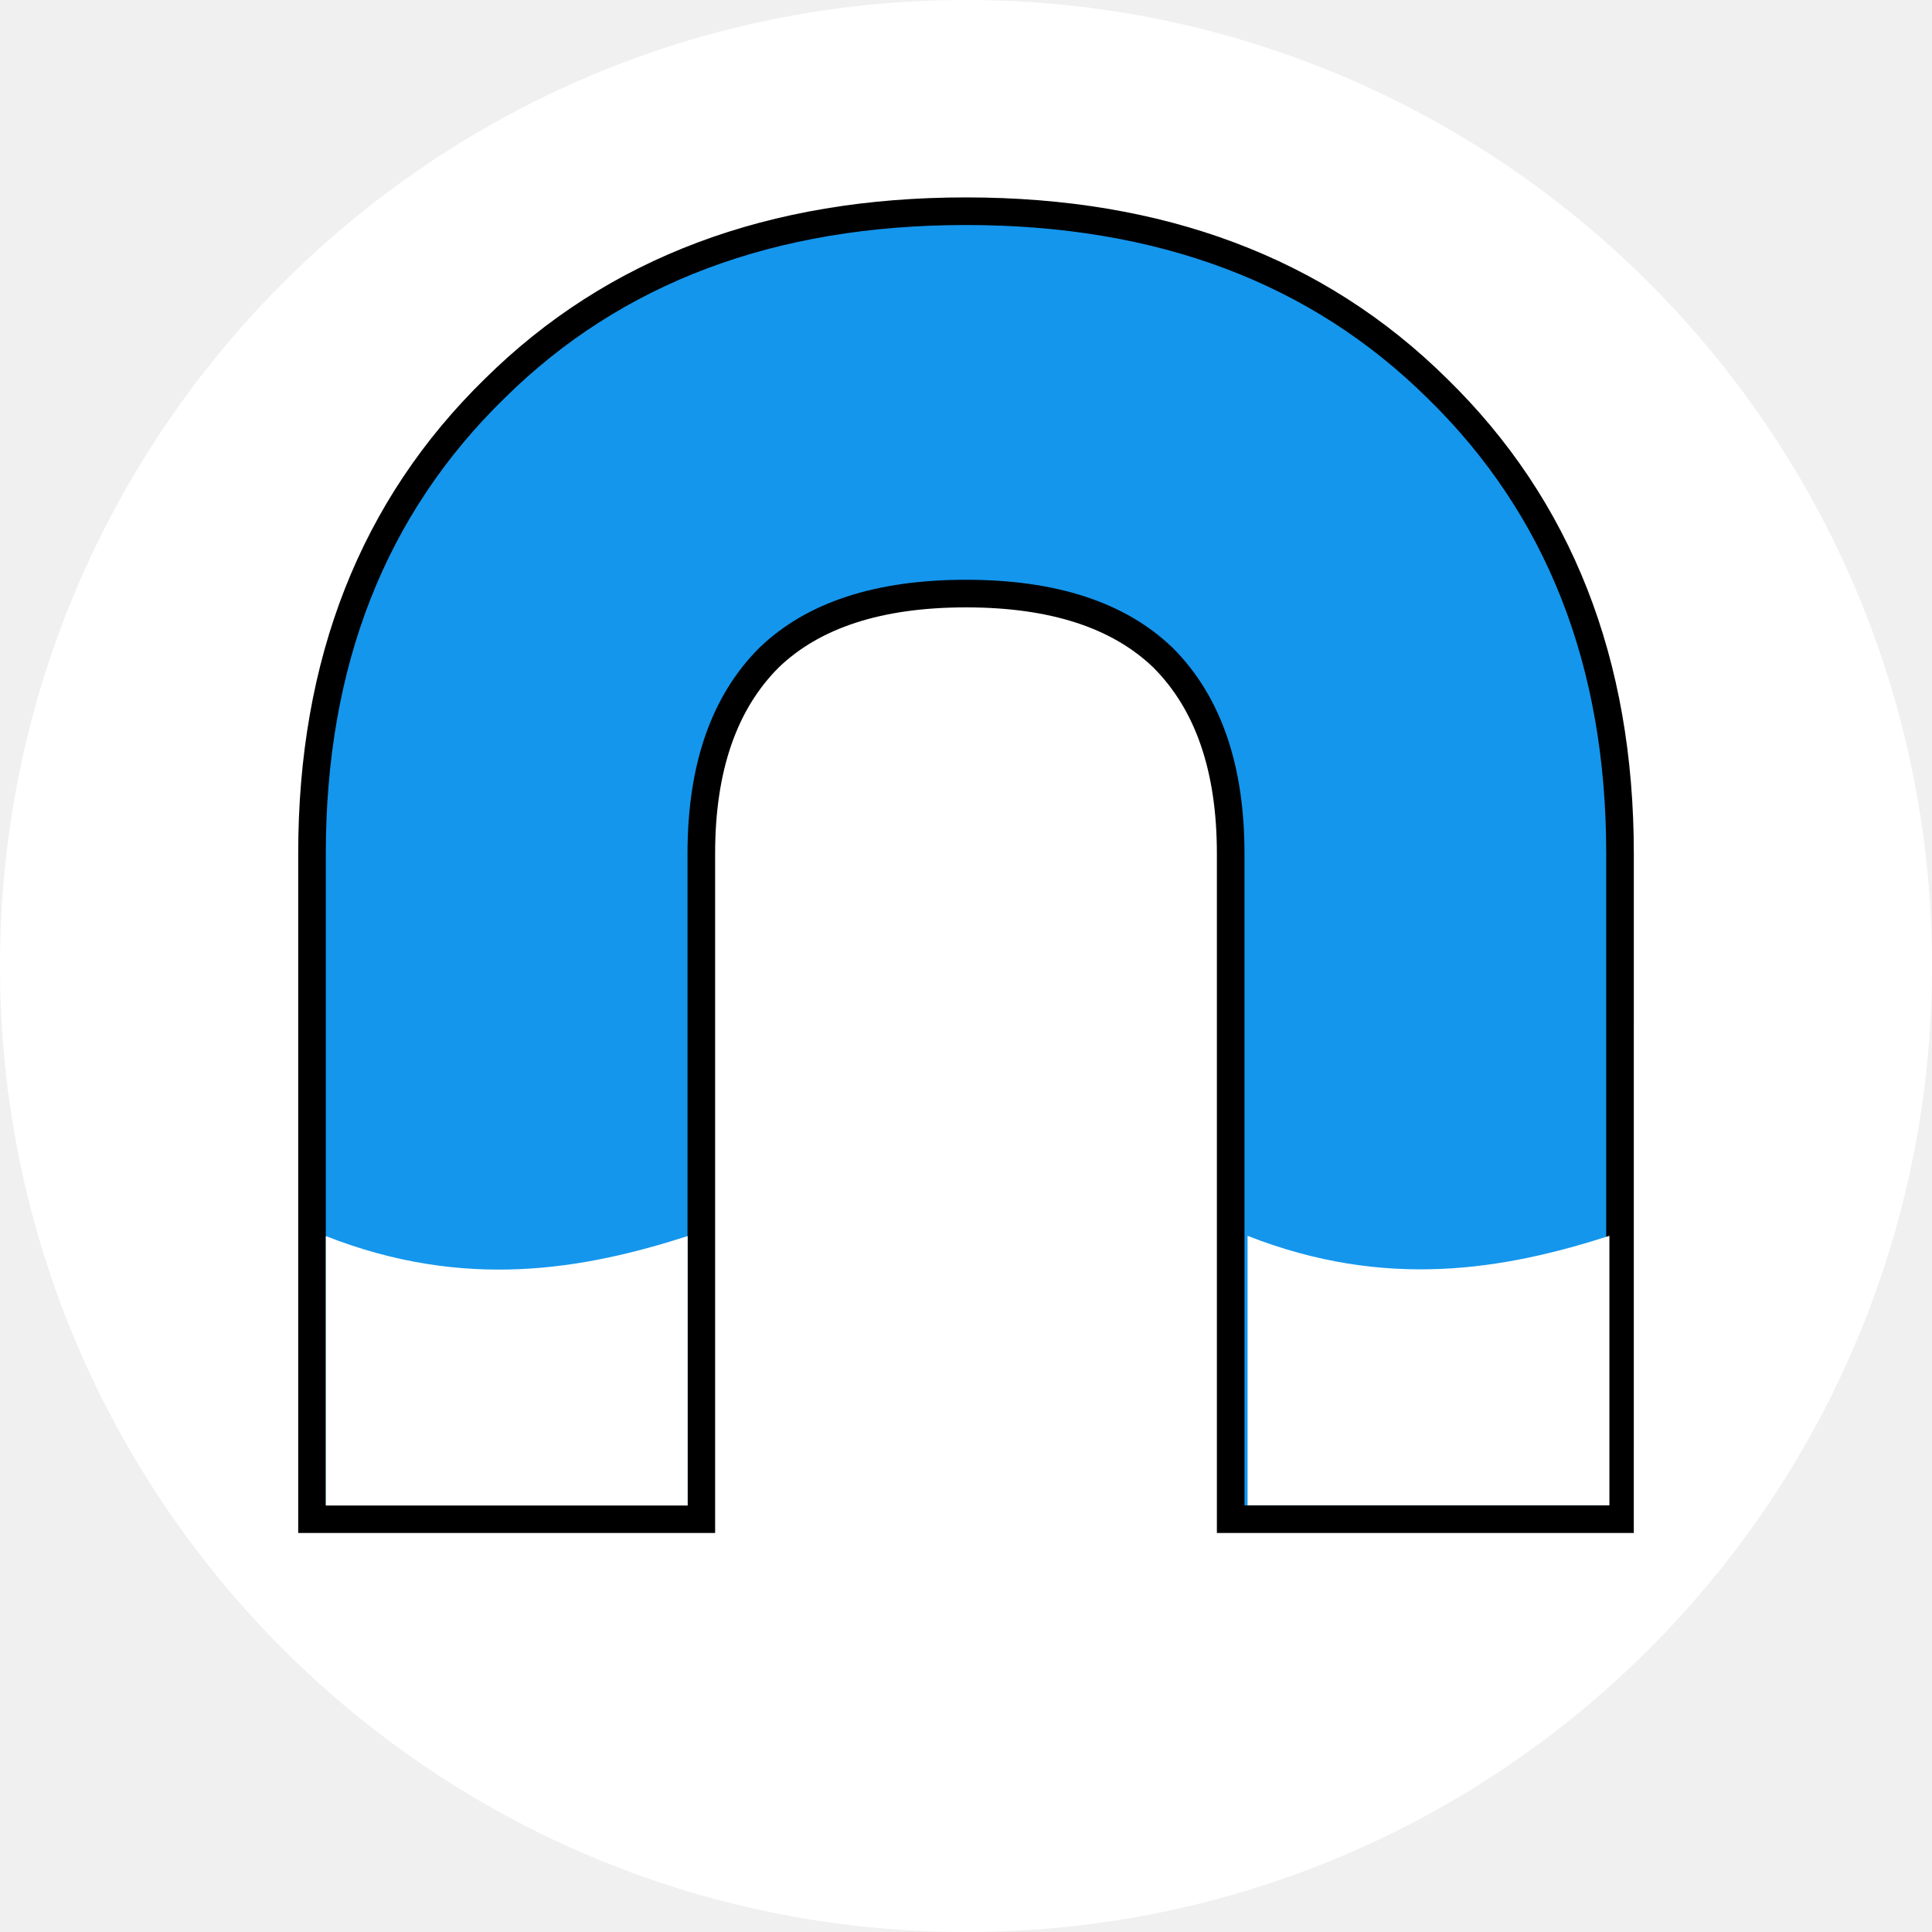
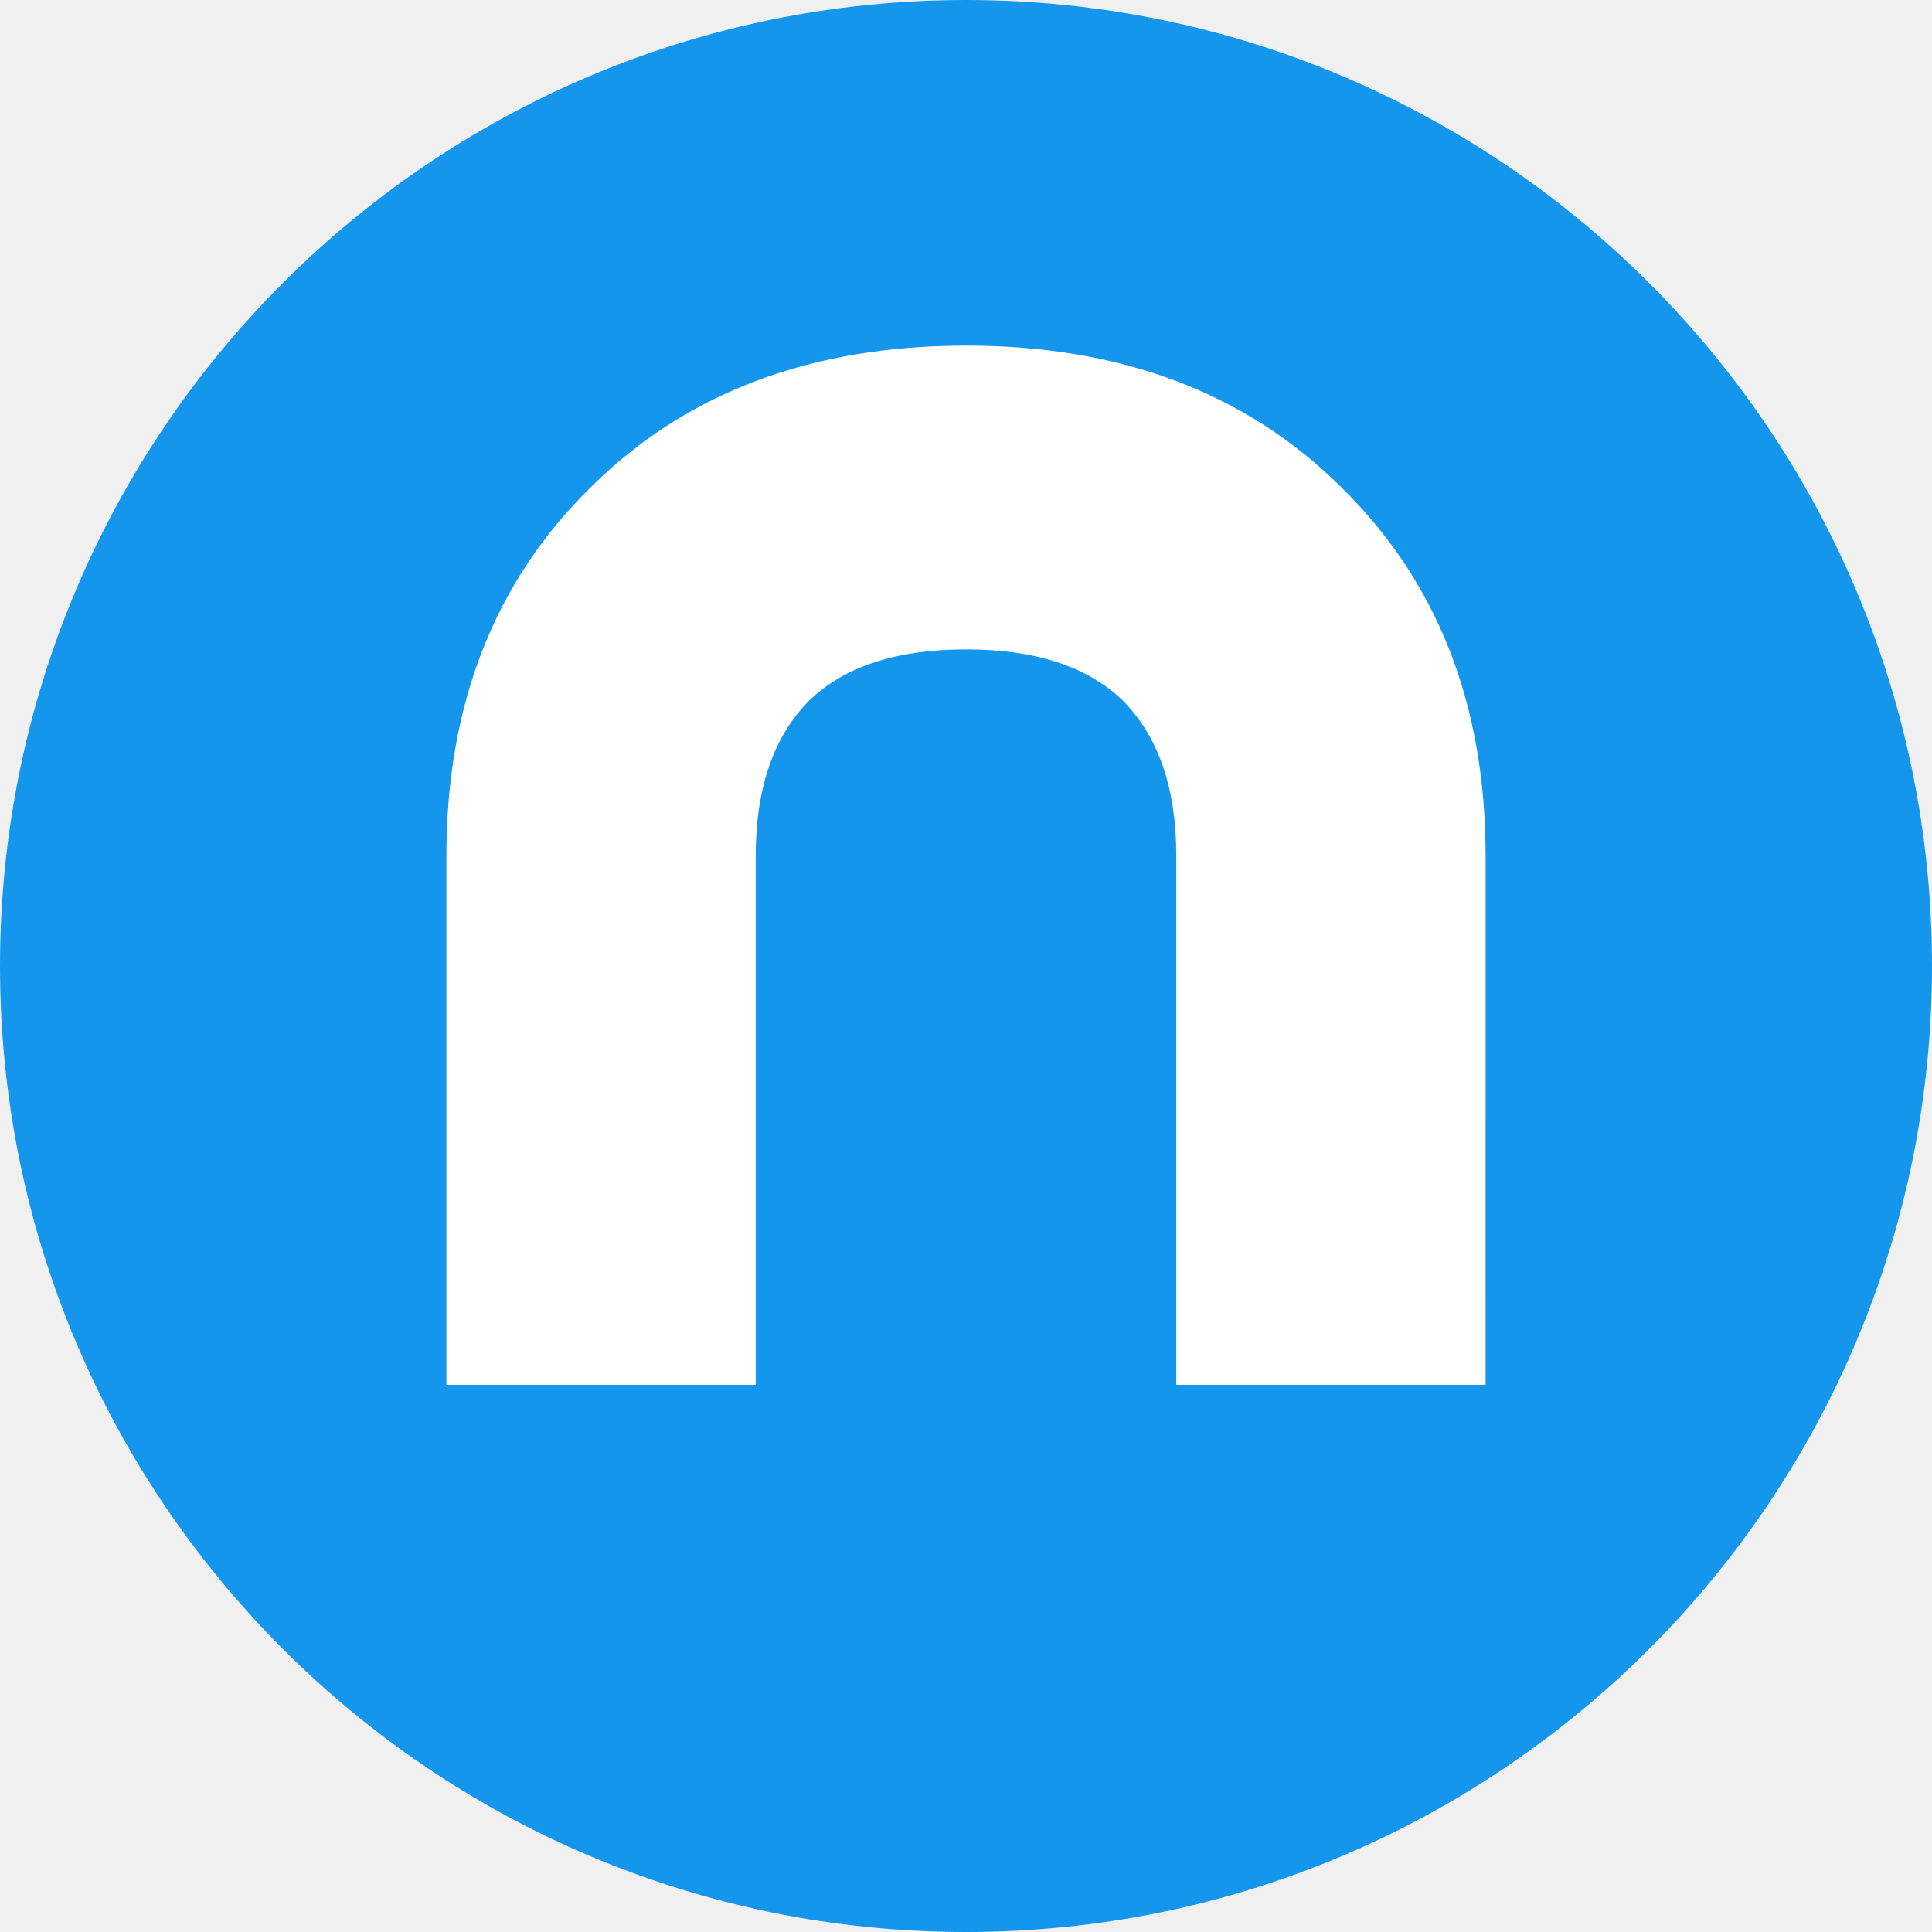
<svg xmlns="http://www.w3.org/2000/svg" width="115" height="115" id="svg2" version="1.1">
  <defs id="defs4">
    <clipPath clipPathUnits="userSpaceOnUse" id="clipPath3120">
      <path id="path3122" style="font-style:normal;font-variant:normal;font-weight:normal;font-stretch:normal;font-size:218.141px;line-height:125%;font-family:'Fredoka One';-inkscape-font-specification:'Fredoka One';letter-spacing:0px;word-spacing:0px;fill:#000000;fill-opacity:1;stroke:none" d="m 920.323,353.506 c 14.543,1.2e-4 26.613,5.599 36.211,16.797 9.744,11.053 14.615,24.577 14.616,40.574 v 38.393 c -1e-4,3.345 -0.145,5.89 -0.436,7.635 -0.145,1.6 -0.727,3.418 -1.745,5.454 -2.036,3.927 -7.708,5.89 -17.015,5.89 -10.325,0 -16.288,-2.69 -17.888,-8.071 -0.873,-2.472 -1.309,-6.181 -1.309,-11.125 v -38.393 c -9e-5,-5.962 -1.745,-10.616 -5.235,-13.961 -3.345,-3.345 -7.926,-5.017 -13.743,-5.017 -5.672,7e-5 -10.325,1.745 -13.961,5.235 -3.49,3.49 -5.235,8.071 -5.235,13.743 v 38.611 c -4e-5,3.345 -0.145,5.89 -0.436,7.635 -0.145,1.6 -0.8,3.418 -1.963,5.454 -1.891,3.927 -7.49,5.89 -16.797,5.89 -9.162,0 -14.761,-1.963 -16.797,-5.89 -1.018,-2.181 -1.672,-4.072 -1.963,-5.672 -0.145,-1.745 -0.218,-4.29 -0.218,-7.635 v -77.222 c -1e-5,-3.199 0.073,-5.599 0.218,-7.199 0.291,-1.745 1.018,-3.636 2.181,-5.672 2.036,-3.636 7.635,-5.453 16.797,-5.454 22.694,15.386 23.04,0.233 44.719,0" />
    </clipPath>
    <clipPath clipPathUnits="userSpaceOnUse" id="clipPath3120-3">
      <path id="path3122-6" style="font-style:normal;font-variant:normal;font-weight:normal;font-stretch:normal;font-size:218.141px;line-height:125%;font-family:'Fredoka One';-inkscape-font-specification:'Fredoka One';letter-spacing:0px;word-spacing:0px;fill:#000000;fill-opacity:1;stroke:none" d="m 920.323,353.506 c 14.543,1.2e-4 26.613,5.599 36.211,16.797 9.744,11.053 14.615,24.577 14.616,40.574 v 38.393 c -1e-4,3.345 -0.145,5.89 -0.436,7.635 -0.145,1.6 -0.727,3.418 -1.745,5.454 -2.036,3.927 -7.708,5.89 -17.015,5.89 -10.325,0 -16.288,-2.69 -17.888,-8.071 -0.873,-2.472 -1.309,-6.181 -1.309,-11.125 v -38.393 c -9e-5,-5.962 -1.745,-10.616 -5.235,-13.961 -3.345,-3.345 -7.926,-5.017 -13.743,-5.017 -5.672,7e-5 -10.325,1.745 -13.961,5.235 -3.49,3.49 -5.235,8.071 -5.235,13.743 v 38.611 c -4e-5,3.345 -0.145,5.89 -0.436,7.635 -0.145,1.6 -0.8,3.418 -1.963,5.454 -1.891,3.927 -7.49,5.89 -16.797,5.89 -9.162,0 -14.761,-1.963 -16.797,-5.89 -1.018,-2.181 -1.672,-4.072 -1.963,-5.672 -0.145,-1.745 -0.218,-4.29 -0.218,-7.635 v -77.222 c -1e-5,-3.199 0.073,-5.599 0.218,-7.199 0.291,-1.745 1.018,-3.636 2.181,-5.672 2.036,-3.636 7.635,-5.453 16.797,-5.454 22.694,15.386 23.04,0.233 44.719,0" />
    </clipPath>
    <clipPath clipPathUnits="userSpaceOnUse" id="clipPath3150">
      <path id="path3152" style="font-style:normal;font-variant:normal;font-weight:normal;font-stretch:normal;font-size:218.141px;line-height:125%;font-family:'Fredoka One';-inkscape-font-specification:'Fredoka One';letter-spacing:0px;word-spacing:0px;fill:#000000;fill-opacity:1;stroke:none" d="m 948.329,222.561 c 14.543,1.2e-4 26.613,5.599 36.212,16.797 9.743,11.053 14.615,24.577 14.616,40.574 v 38.393 c -2e-4,3.345 -0.146,5.89 -0.436,7.635 -0.146,1.6 -0.727,3.418 -1.745,5.454 -2.036,3.927 -7.708,5.89 -17.015,5.89 -10.325,0 -16.288,-2.69 -17.888,-8.071 -0.873,-2.472 -1.309,-6.181 -1.309,-11.125 v -38.393 c -10e-5,-5.962 -1.745,-10.616 -5.235,-13.961 -3.345,-3.345 -7.926,-5.017 -13.743,-5.017 -5.672,7e-5 -10.325,1.745 -13.961,5.235 -3.49,3.49 -5.236,8.071 -5.235,13.743 v 38.611 c -1e-4,3.345 -0.145,5.89 -0.436,7.635 -0.145,1.6 -0.8,3.418 -1.963,5.454 -1.891,3.927 -7.489,5.89 -16.797,5.89 -9.162,0 -14.761,-1.963 -16.797,-5.89 -1.018,-2.181 -1.673,-4.072 -1.963,-5.672 -0.145,-1.745 -0.218,-4.29 -0.218,-7.635 V 240.885 c 0,-3.199 0.073,-5.599 0.218,-7.199 0.291,-1.745 1.018,-3.636 2.181,-5.672 2.036,-3.636 7.635,-5.453 16.797,-5.454 22.694,15.386 23.04,0.233 44.719,0" />
    </clipPath>
    <clipPath clipPathUnits="userSpaceOnUse" id="clipPath3150-6">
      <path id="path3152-2" style="font-style:normal;font-variant:normal;font-weight:normal;font-stretch:normal;font-size:218.141px;line-height:125%;font-family:'Fredoka One';-inkscape-font-specification:'Fredoka One';letter-spacing:0px;word-spacing:0px;fill:#000000;fill-opacity:1;stroke:none" d="m 948.329,222.561 c 14.543,1.2e-4 26.613,5.599 36.212,16.797 9.743,11.053 14.615,24.577 14.616,40.574 v 38.393 c -2e-4,3.345 -0.146,5.89 -0.436,7.635 -0.146,1.6 -0.727,3.418 -1.745,5.454 -2.036,3.927 -7.708,5.89 -17.015,5.89 -10.325,0 -16.288,-2.69 -17.888,-8.071 -0.873,-2.472 -1.309,-6.181 -1.309,-11.125 v -38.393 c -10e-5,-5.962 -1.745,-10.616 -5.235,-13.961 -3.345,-3.345 -7.926,-5.017 -13.743,-5.017 -5.672,7e-5 -10.325,1.745 -13.961,5.235 -3.49,3.49 -5.236,8.071 -5.235,13.743 v 38.611 c -1e-4,3.345 -0.145,5.89 -0.436,7.635 -0.145,1.6 -0.8,3.418 -1.963,5.454 -1.891,3.927 -7.489,5.89 -16.797,5.89 -9.162,0 -14.761,-1.963 -16.797,-5.89 -1.018,-2.181 -1.673,-4.072 -1.963,-5.672 -0.145,-1.745 -0.218,-4.29 -0.218,-7.635 V 240.885 c 0,-3.199 0.073,-5.599 0.218,-7.199 0.291,-1.745 1.018,-3.636 2.181,-5.672 2.036,-3.636 7.635,-5.453 16.797,-5.454 22.694,15.386 23.04,0.233 44.719,0" />
    </clipPath>
    <clipPath clipPathUnits="userSpaceOnUse" id="clipPath3847-6">
      <rect style="fill:#ffffff;fill-opacity:1;stroke:none" id="rect3849-3" width="135.684" height="31.608" x="41.63" y="1728.471" />
    </clipPath>
    <clipPath clipPathUnits="userSpaceOnUse" id="clipPath3959">
      <path style="fill:#003656;fill-opacity:0.583;stroke:#000000;stroke-width:1px;stroke-linecap:butt;stroke-linejoin:miter;stroke-opacity:1" d="m 1007.469,1192.538 -12.084,17.953 1.381,18.989 49.027,-2.762 c 0,0 22.097,-57.313 20.025,-58.004 -2.071,-0.691 -11.048,-6.56 -16.227,-6.215 -5.179,0.345 -34.871,12.775 -34.871,12.775 z" id="path3961" />
    </clipPath>
    <clipPath clipPathUnits="userSpaceOnUse" id="clipPath3959-9">
      <path style="fill:#003656;fill-opacity:0.583;stroke:#000000;stroke-width:1px;stroke-linecap:butt;stroke-linejoin:miter;stroke-opacity:1" d="m 994.594,1196.913 -2.959,9.391 c -3.659,6.102 -4.736,13.788 -2.431,23.552 l 56.589,-3.137 c 0,0 22.097,-57.313 20.025,-58.004 -2.071,-0.691 -11.048,-6.56 -16.227,-6.215 -5.179,0.345 -34.871,12.775 -34.871,12.775 z" id="path3961-8" />
    </clipPath>
    <clipPath clipPathUnits="userSpaceOnUse" id="clipPath3959-8">
      <path style="fill:#003656;fill-opacity:0.583;stroke:#000000;stroke-width:1px;stroke-linecap:butt;stroke-linejoin:miter;stroke-opacity:1" d="m 1007.469,1192.538 -12.084,17.953 1.381,18.989 49.027,-2.762 c 0,0 22.097,-57.313 20.025,-58.004 -2.071,-0.691 -11.048,-6.56 -16.227,-6.215 -5.179,0.345 -34.871,12.775 -34.871,12.775 z" id="path3961-1" />
    </clipPath>
    <clipPath clipPathUnits="userSpaceOnUse" id="clipPath877">
      <rect y="1728.471" x="48.19" height="31.608" width="35.169" id="rect879" style="fill:#ffffff;fill-opacity:1;stroke:none;stroke-width:0.509" />
    </clipPath>
    <clipPath clipPathUnits="userSpaceOnUse" id="clipPath877-9">
      <rect y="1728.471" x="48.19" height="31.608" width="35.169" id="rect879-1" style="fill:#ffffff;fill-opacity:1;stroke:none;stroke-width:0.509" />
    </clipPath>
    <clipPath clipPathUnits="userSpaceOnUse" id="clipPath3959-9-3">
      <path style="fill:#003656;fill-opacity:0.583;stroke:#000000;stroke-width:1px;stroke-linecap:butt;stroke-linejoin:miter;stroke-opacity:1" d="m 994.594,1196.913 -2.959,9.391 c -3.659,6.102 -4.736,13.788 -2.431,23.552 l 56.589,-3.137 c 0,0 22.097,-57.313 20.025,-58.004 -2.071,-0.691 -11.048,-6.56 -16.227,-6.215 -5.179,0.345 -34.871,12.775 -34.871,12.775 z" id="path3961-8-2" />
    </clipPath>
    <clipPath clipPathUnits="userSpaceOnUse" id="clipPath3959-9-0">
      <path style="fill:#003656;fill-opacity:0.583;stroke:#000000;stroke-width:1px;stroke-linecap:butt;stroke-linejoin:miter;stroke-opacity:1" d="m 994.594,1196.913 -2.959,9.391 c -3.659,6.102 -4.736,13.788 -2.431,23.552 l 56.589,-3.137 c 0,0 22.097,-57.313 20.025,-58.004 -2.071,-0.691 -11.048,-6.56 -16.227,-6.215 -5.179,0.345 -34.871,12.775 -34.871,12.775 z" id="path3961-8-7" />
    </clipPath>
  </defs>
  <g id="layer1" transform="translate(0,-1007.52)">
    <circle style="fill:#ffffff;fill-opacity:1;stroke-width:0.39" id="path841" cx="57.5" cy="1065.02" r="57.5" />
    <g id="g995" />
-     <g id="g846" transform="matrix(0.6913043,0,0,0.6913043,17.75,322.767)">
-       <path d="M 113.811,1121.331 H 80.29 v -57.315 q 0,-11.041 -5.825,-16.863 -5.723,-5.521 -16.965,-5.521 -11.242,0 -16.965,5.521 -5.825,5.822 -5.825,16.863 v 57.315 H 1.189 v -57.315 q 0,-24.693 15.739,-40.05 15.432,-15.257 40.573,-15.257 25.141,0 40.573,15.257 15.739,15.358 15.739,40.05 z" style="font-style:normal;font-variant:normal;font-weight:bold;font-stretch:normal;font-size:medium;line-height:125%;font-family:'Magettas DEMO';-inkscape-font-specification:'Magettas DEMO Bold';letter-spacing:0px;word-spacing:0px;fill:#1496ed;fill-opacity:1;stroke:#000000;stroke-width:2.377;stroke-miterlimit:4;stroke-dasharray:none;stroke-opacity:1" id="path1024-1-7" />
-       <path id="rect905-9-9-1-8-8-4" d="m 2.379,1096.954 c 11.937,4.687 22.104,2.907 31.155,0 v 23.201 H 2.379 Z" style="opacity:1;fill:#ffffff;fill-opacity:1;stroke:none;stroke-width:19.518;stroke-miterlimit:4;stroke-dasharray:none;stroke-dashoffset:0;stroke-opacity:1" />
-       <path id="rect905-9-9-1-8-8-4-4" d="m 81.744,1096.933 c 11.937,4.687 22.104,2.907 31.155,0 v 23.201 H 81.744 Z" style="opacity:1;fill:#ffffff;fill-opacity:1;stroke:none;stroke-width:19.518;stroke-miterlimit:4;stroke-dasharray:none;stroke-dashoffset:0;stroke-opacity:1" />
+     <g transform="translate(0,-5.3320312e-5)" id="layer1-2">
+       <circle r="57.5" cy="1065.02" cx="57.5" id="path841-3" style="fill:#1496ed;fill-opacity:1;stroke-width:0.39" />
+       <g id="g995-2" />
+       <g transform="matrix(0.549237,0,0,0.549237,25.91887,474.0714)" id="g846-6">
+         <path id="path1024-1-7-8" style="font-style:normal;font-variant:normal;font-weight:bold;font-stretch:normal;font-size:medium;line-height:125%;font-family:'Magettas DEMO';-inkscape-font-specification:'Magettas DEMO Bold';letter-spacing:0px;word-spacing:0px;fill:#ffffff;fill-opacity:1;stroke:none;stroke-width:2.377;stroke-miterlimit:4;stroke-dasharray:none;stroke-opacity:1" d="M 113.811,1121.331 H 80.29 v -57.315 q 0,-11.041 -5.825,-16.863 -5.723,-5.521 -16.965,-5.521 -11.242,0 -16.965,5.521 -5.825,5.822 -5.825,16.863 v 57.315 H 1.189 v -57.315 q 0,-24.693 15.739,-40.05 15.432,-15.257 40.573,-15.257 25.141,0 40.573,15.257 15.739,15.358 15.739,40.05 z" />
+       </g>
    </g>
  </g>
</svg>
